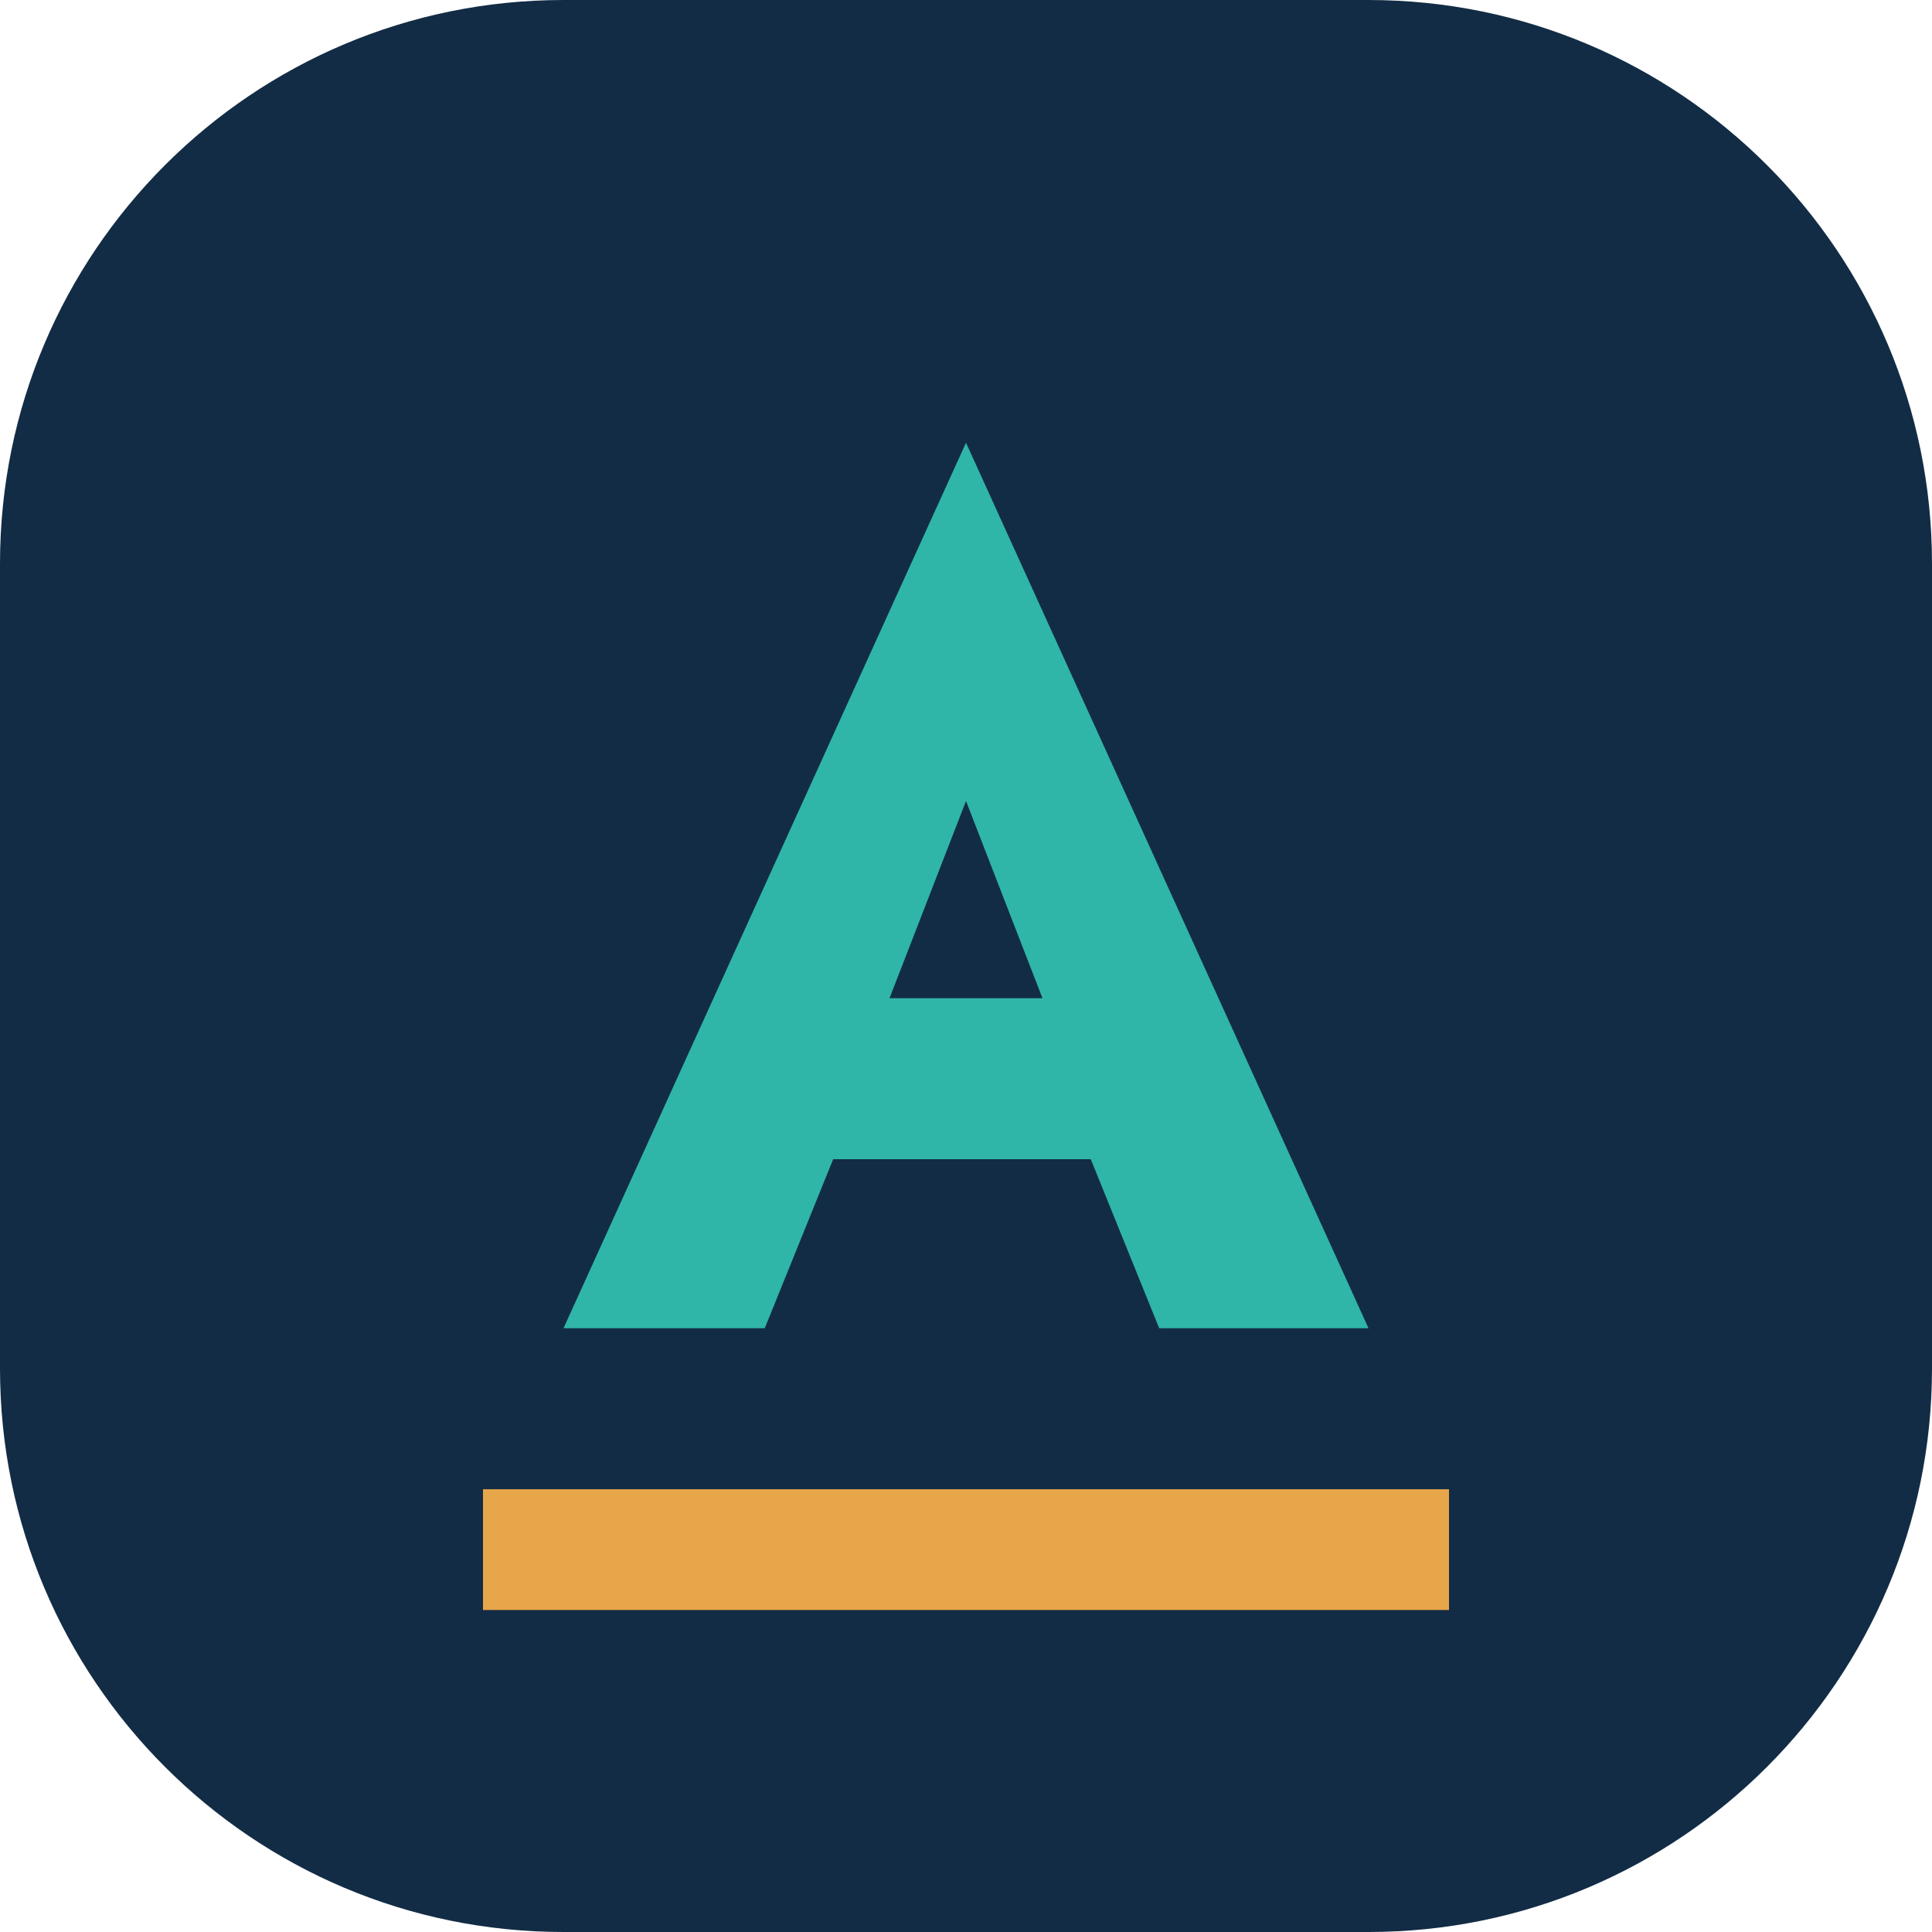
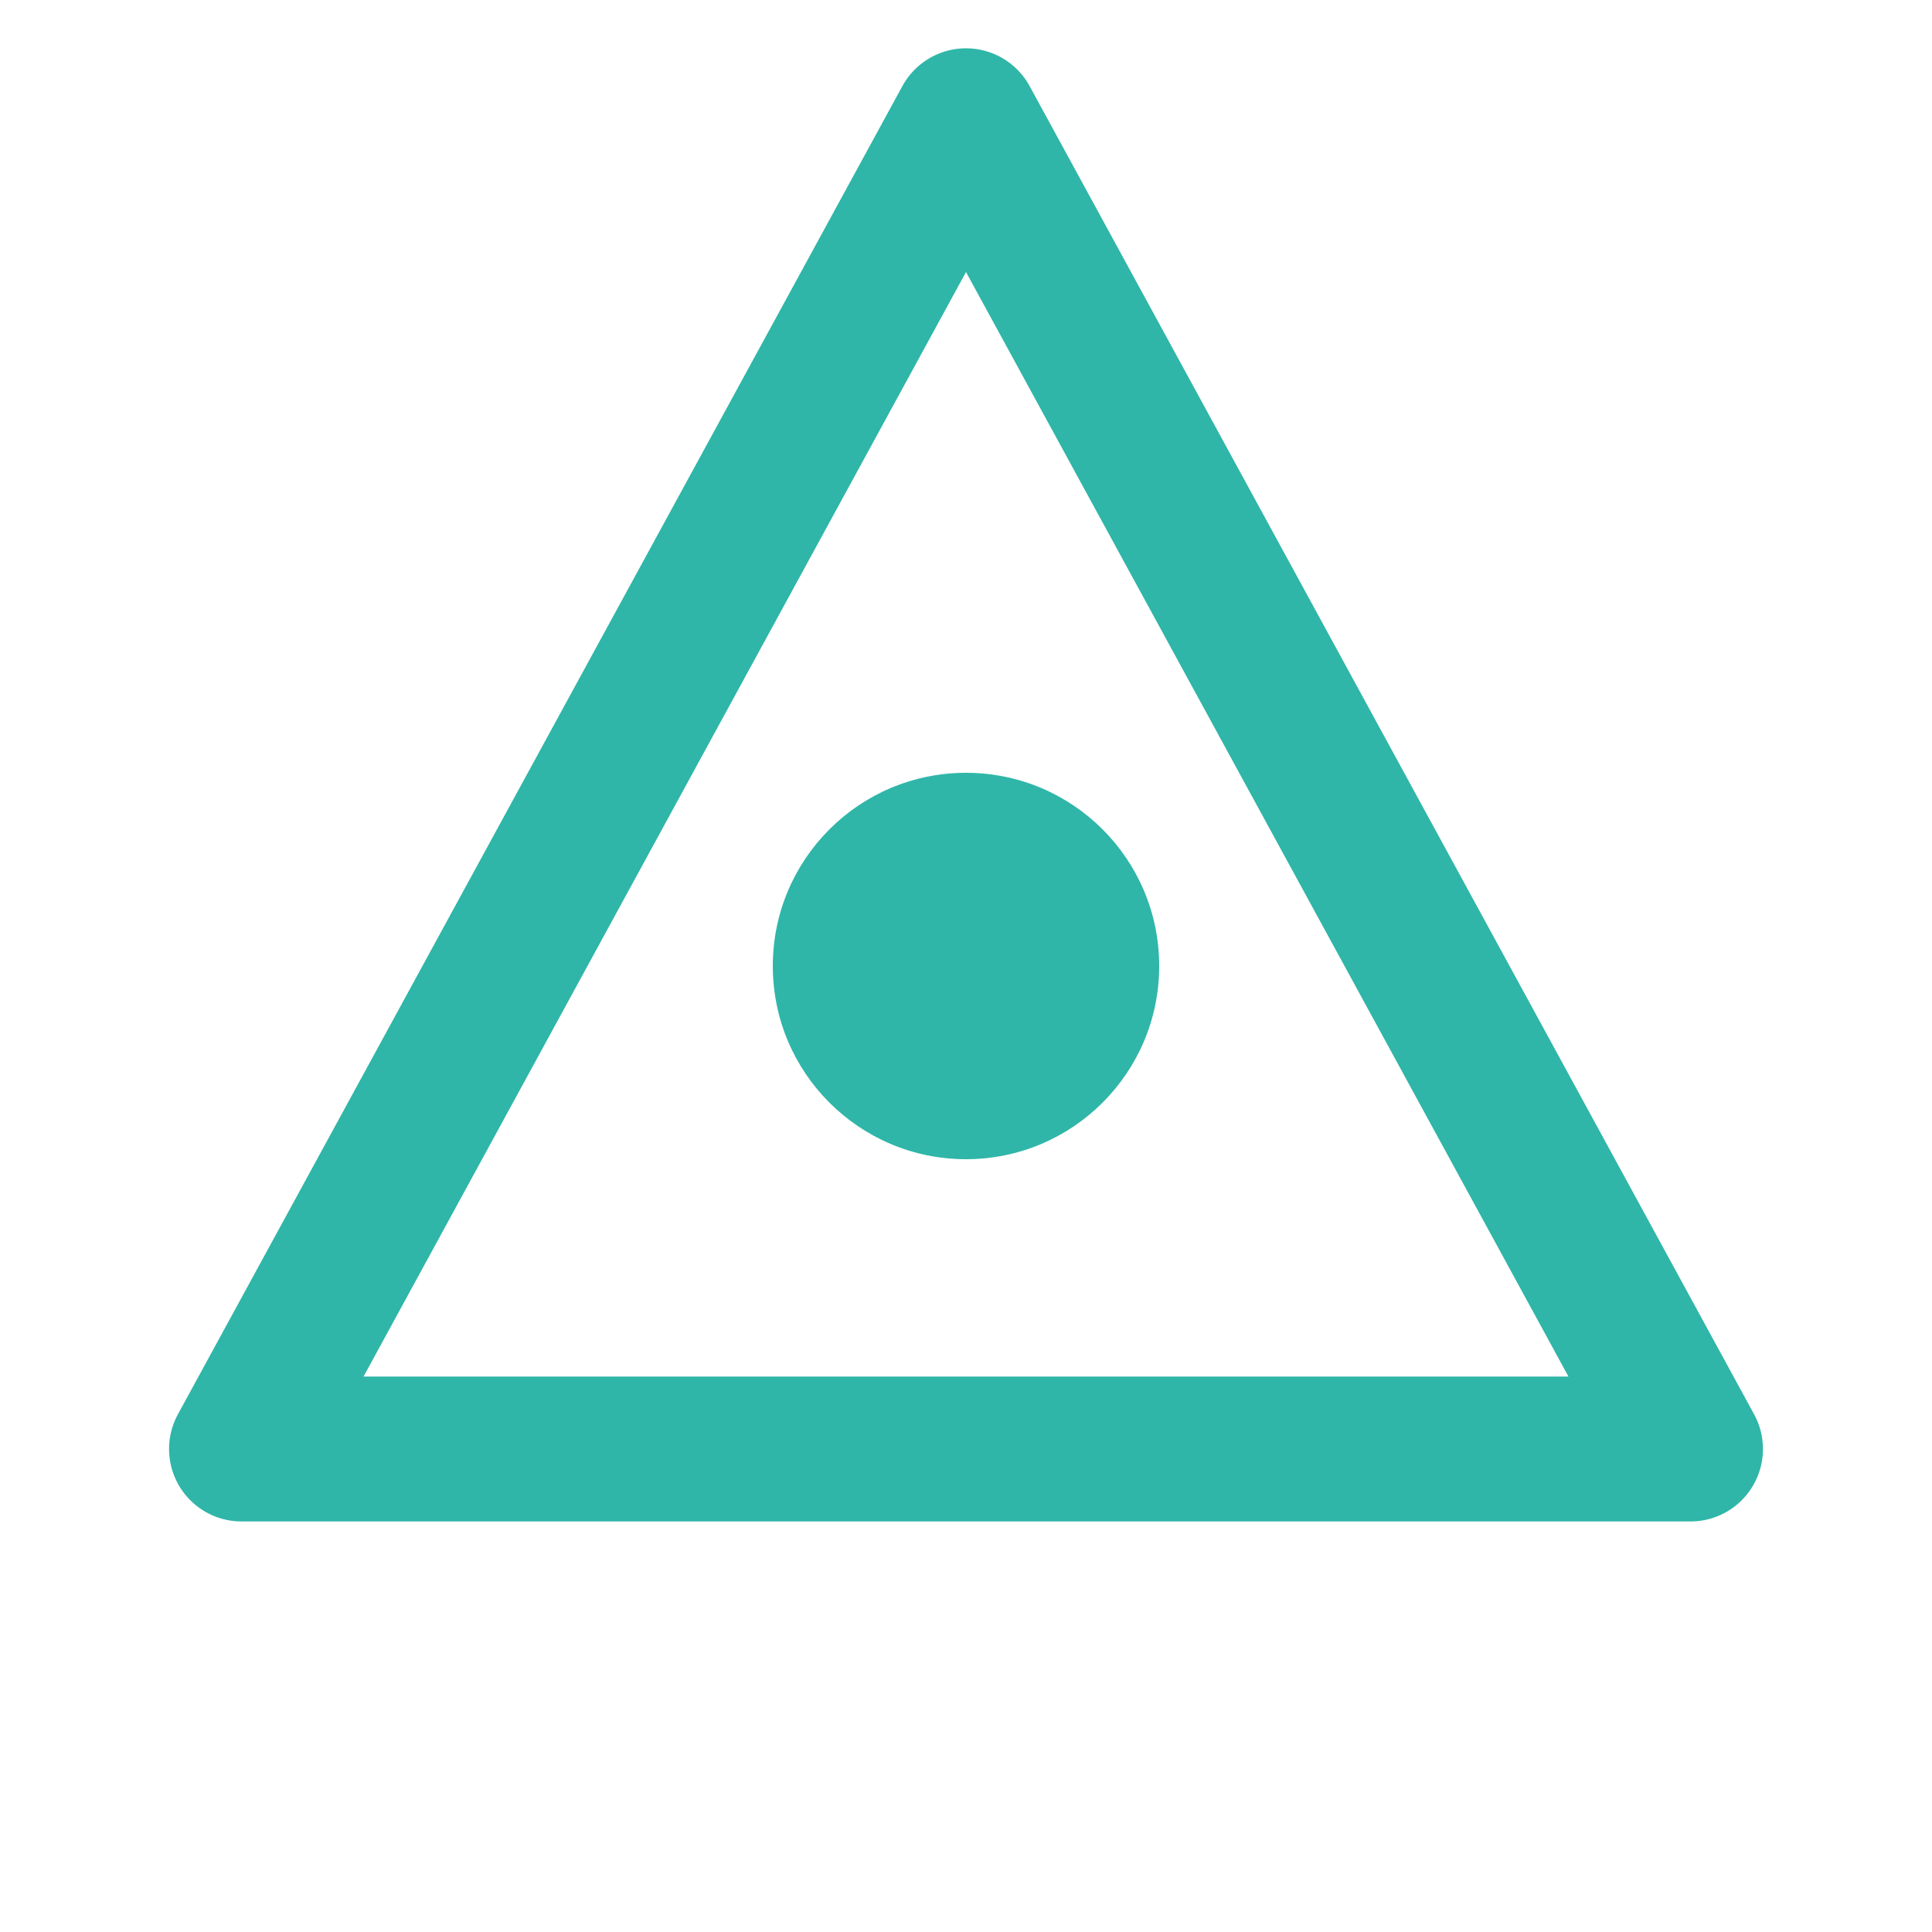
- <svg xmlns="http://www.w3.org/2000/svg" viewBox="0 0 48 48" role="img" aria-label="Aurelia Scientific">
-   <rect width="48" height="48" rx="14" fill="#132C45" />
-   <path d="M14 33 24 11l10 22h-5.2l-1.7-4.2h-6.4L19 33h-5zm8.1-8.2h3.8L24 19.9l-1.9 4.9z" fill="#2FB6A8" />
-   <path d="M12 37h24v3H12z" fill="#E7A649" />
+ <svg xmlns="http://www.w3.org/2000/svg" viewBox="0 0 32 32" role="img" aria-label="Aurelia Scientific">
+   <path d="M16 2 28 24H4Z" fill="none" stroke="#2FB6A8" stroke-width="2.4" stroke-linejoin="round" />
+   <circle cx="16" cy="16" r="3.2" fill="#2FB6A8" />
</svg>
